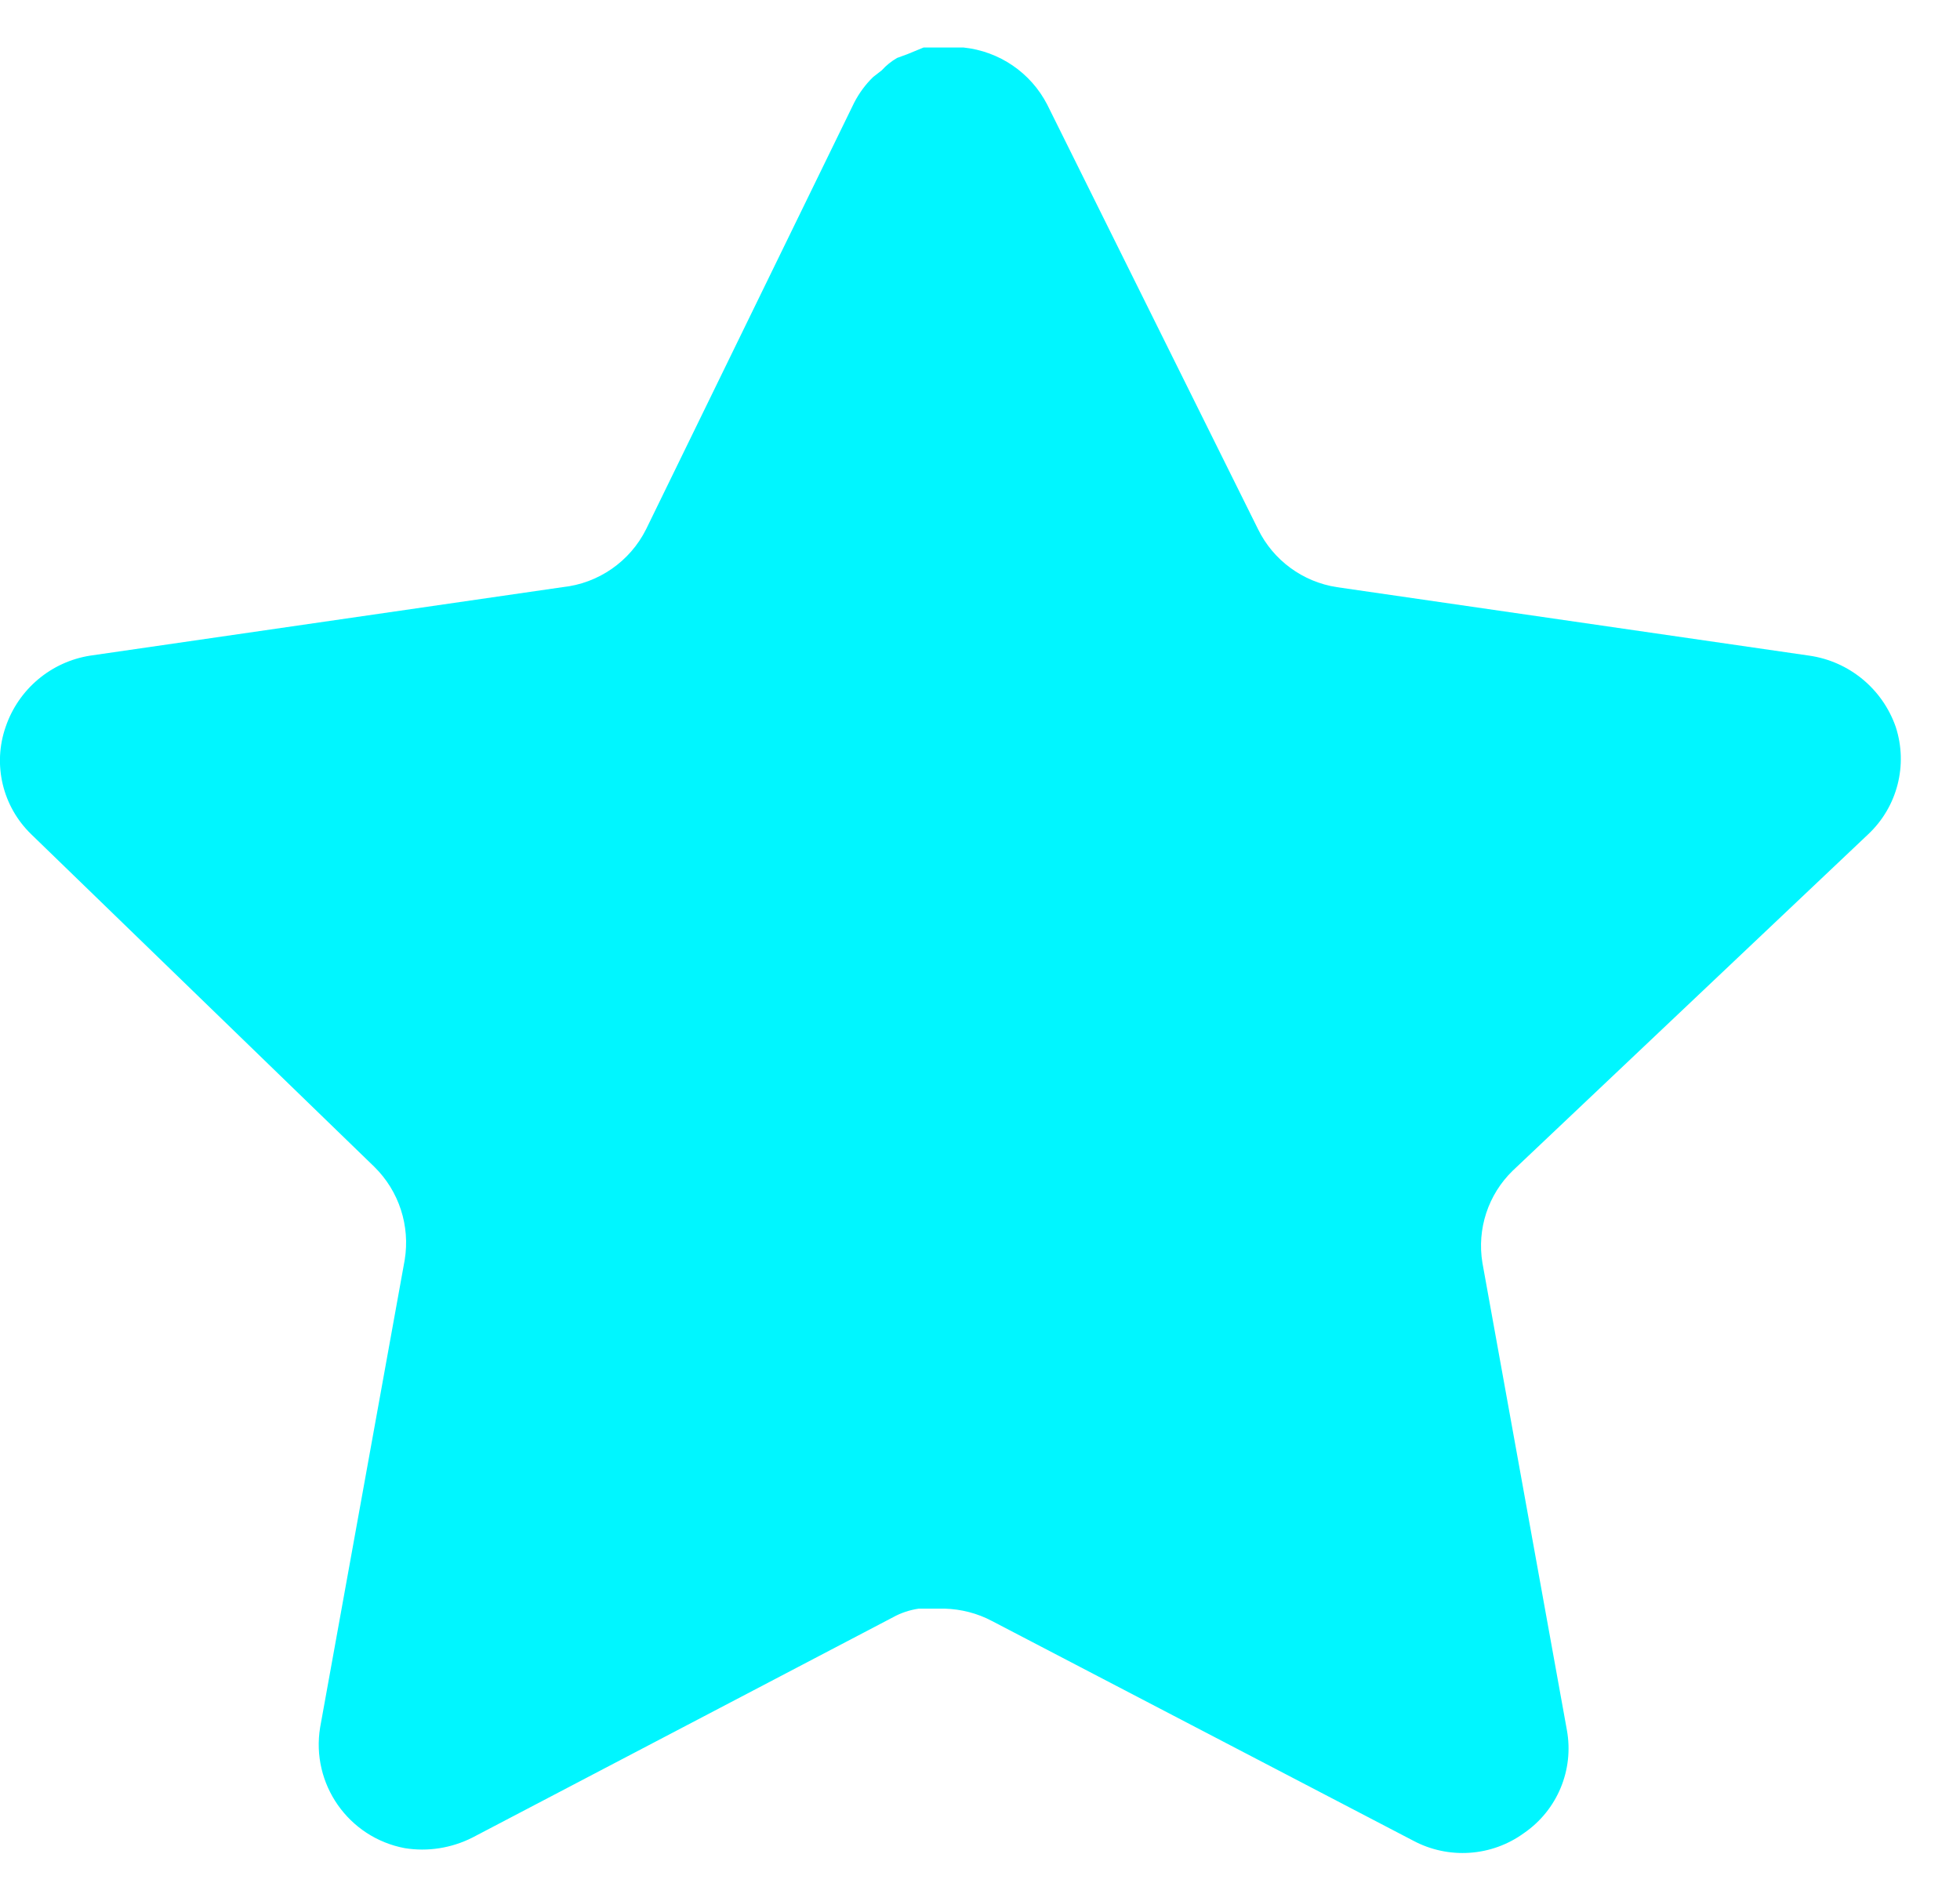
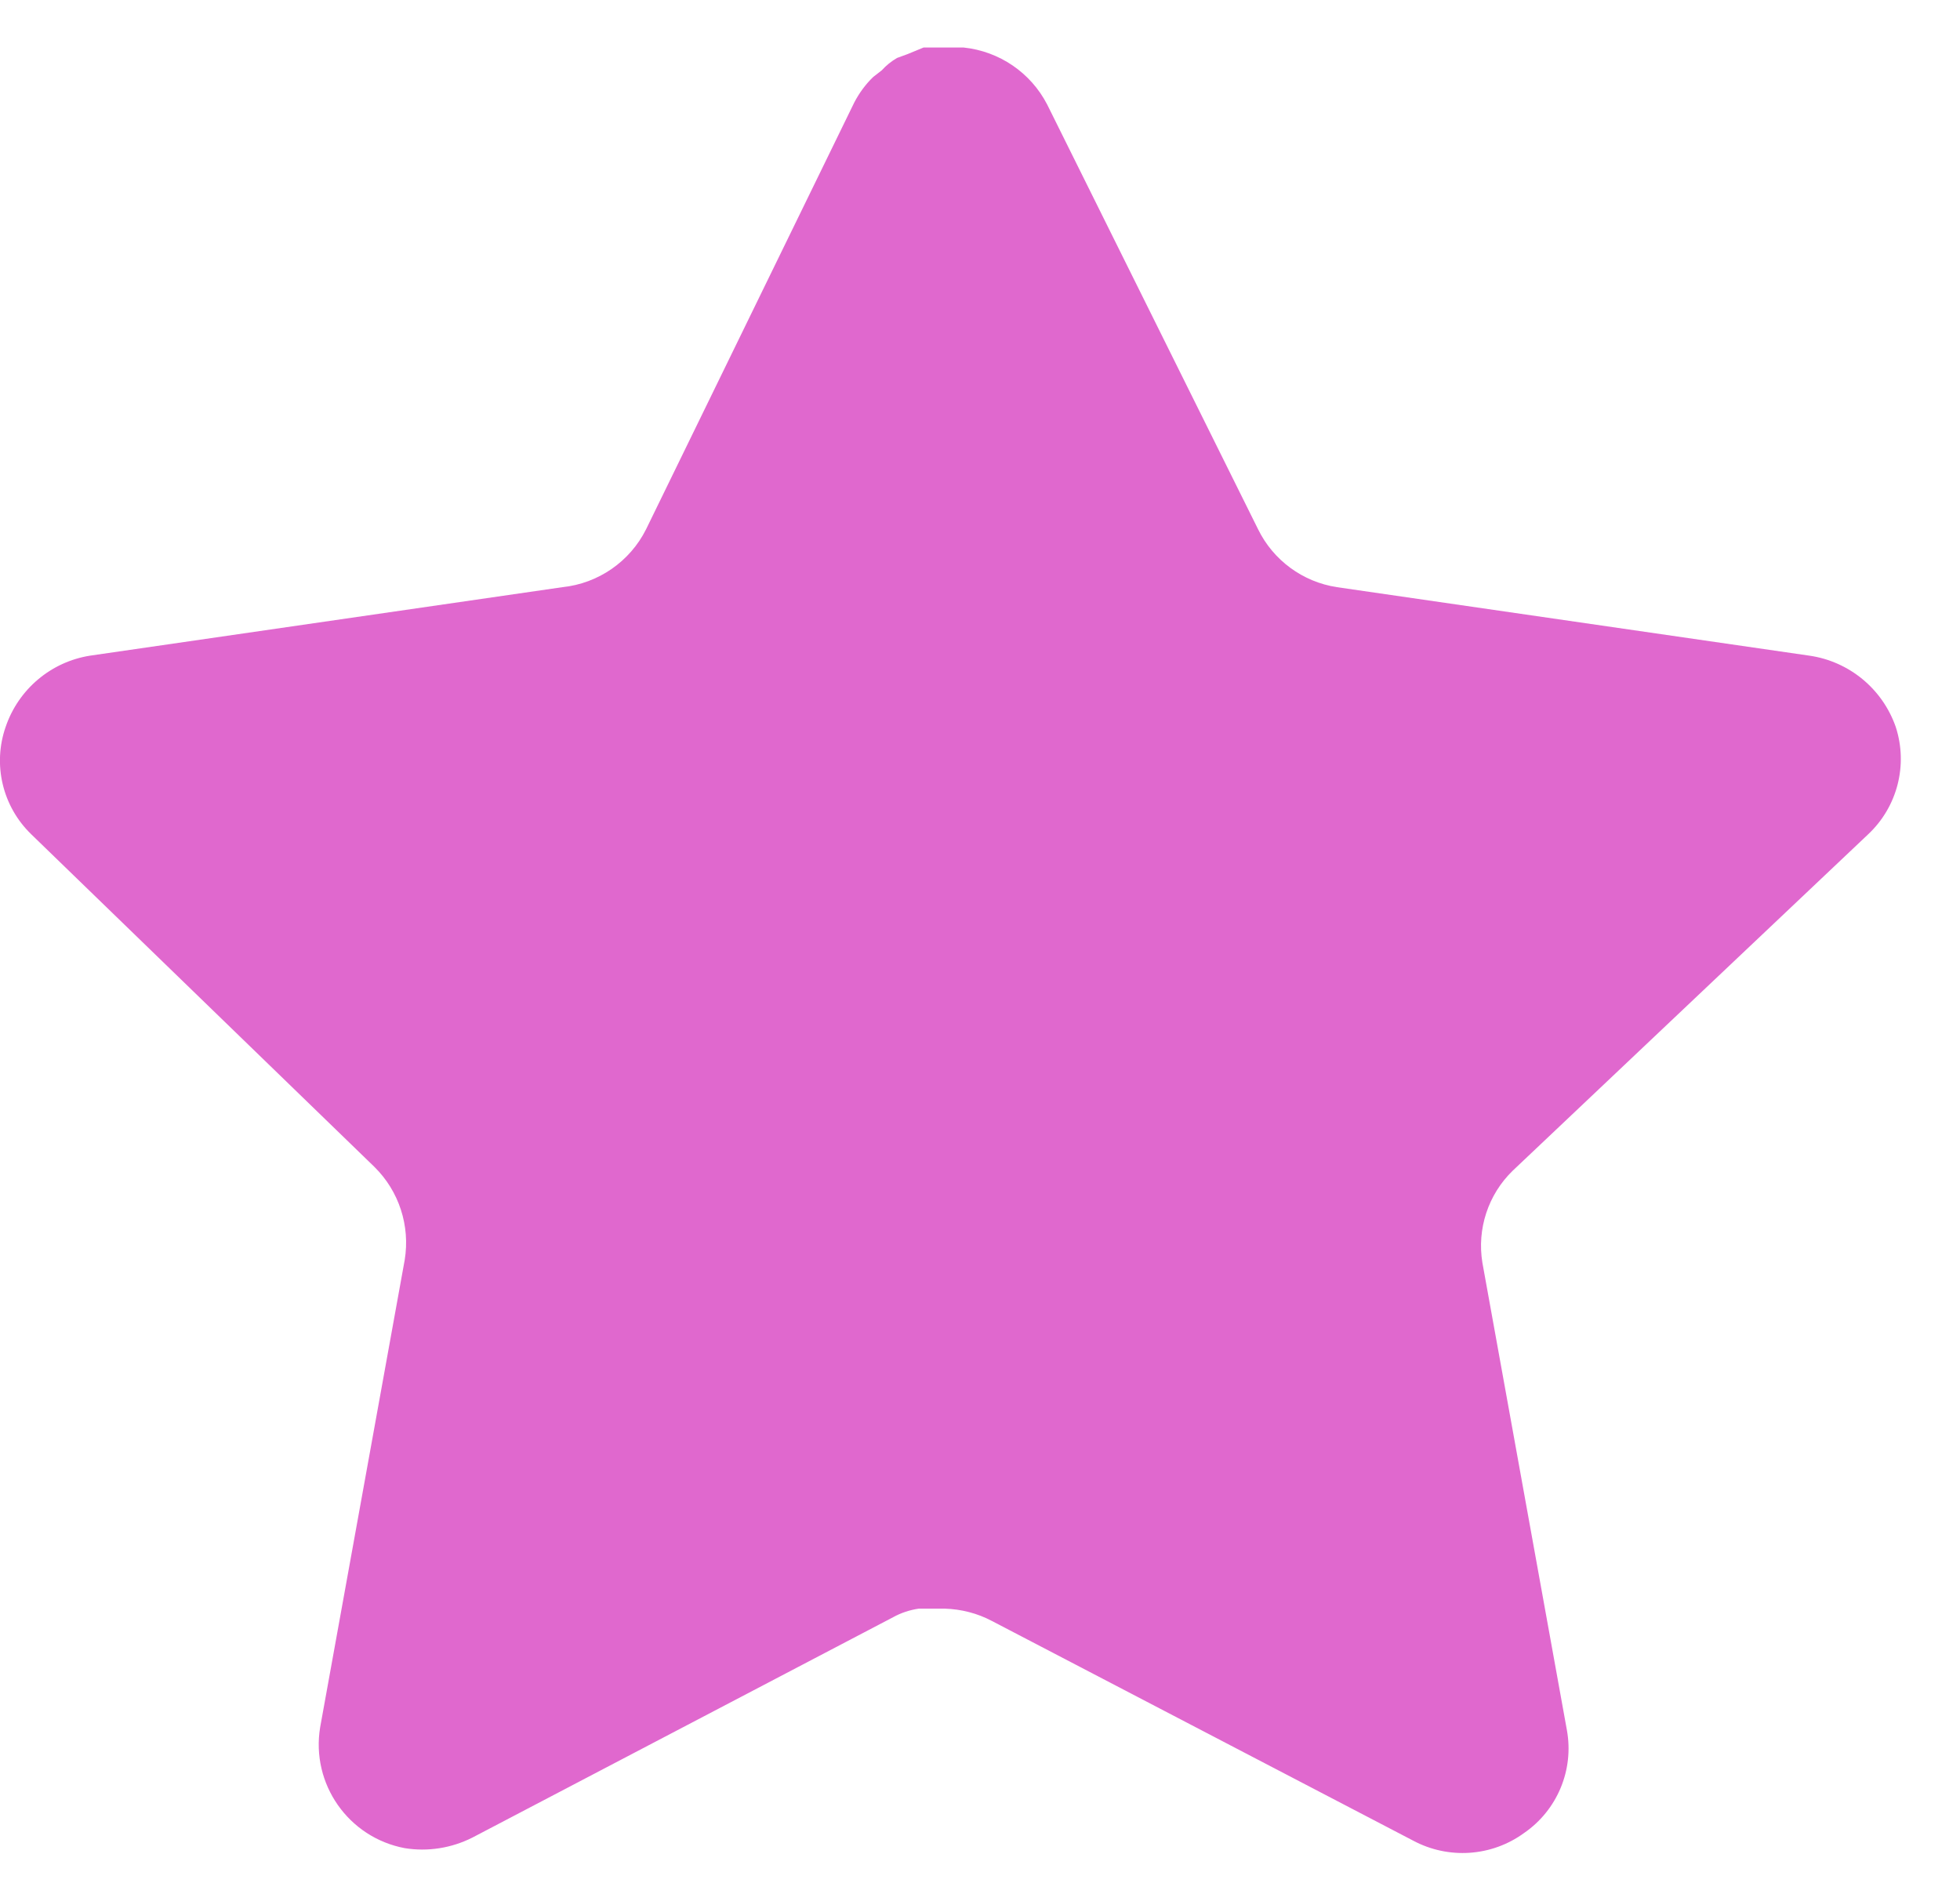
<svg xmlns="http://www.w3.org/2000/svg" width="33" height="32" viewBox="0 0 33 32" fill="none">
-   <path d="M25.47 19.712C25.055 20.114 24.865 20.695 24.959 21.264L26.382 29.136C26.502 29.803 26.22 30.479 25.662 30.864C25.114 31.264 24.386 31.312 23.79 30.992L16.703 27.296C16.457 27.165 16.183 27.095 15.903 27.087H15.47C15.319 27.109 15.172 27.157 15.038 27.231L7.95 30.944C7.599 31.12 7.202 31.183 6.814 31.12C5.866 30.941 5.234 30.039 5.39 29.087L6.814 21.215C6.908 20.64 6.718 20.056 6.303 19.648L0.526 14.048C0.042 13.579 -0.126 12.875 0.095 12.24C0.31 11.607 0.857 11.144 1.518 11.04L9.47 9.887C10.074 9.824 10.606 9.456 10.878 8.912L14.382 1.728C14.465 1.568 14.572 1.421 14.702 1.296L14.846 1.184C14.921 1.101 15.007 1.032 15.103 0.976L15.278 0.912L15.55 0.8H16.223C16.825 0.863 17.354 1.223 17.631 1.76L21.182 8.912C21.438 9.435 21.935 9.799 22.51 9.887L30.462 11.04C31.134 11.136 31.695 11.6 31.918 12.24C32.127 12.882 31.946 13.586 31.454 14.048L25.47 19.712Z" fill="#00F6FF" />
+   <path d="M25.47 19.712C25.055 20.114 24.865 20.695 24.959 21.264L26.382 29.136C26.502 29.803 26.22 30.479 25.662 30.864C25.114 31.264 24.386 31.312 23.79 30.992L16.703 27.296C16.457 27.165 16.183 27.095 15.903 27.087H15.47C15.319 27.109 15.172 27.157 15.038 27.231L7.95 30.944C7.599 31.12 7.202 31.183 6.814 31.12C5.866 30.941 5.234 30.039 5.39 29.087L6.814 21.215C6.908 20.64 6.718 20.056 6.303 19.648L0.526 14.048C0.042 13.579 -0.126 12.875 0.095 12.24C0.31 11.607 0.857 11.144 1.518 11.04L9.47 9.887C10.074 9.824 10.606 9.456 10.878 8.912L14.382 1.728C14.465 1.568 14.572 1.421 14.702 1.296L14.846 1.184C14.921 1.101 15.007 1.032 15.103 0.976L15.278 0.912L15.55 0.8H16.223C16.825 0.863 17.354 1.223 17.631 1.76L21.182 8.912C21.438 9.435 21.935 9.799 22.51 9.887L30.462 11.04C31.134 11.136 31.695 11.6 31.918 12.24C32.127 12.882 31.946 13.586 31.454 14.048L25.47 19.712Z" fill="#E068CE" />
</svg>
